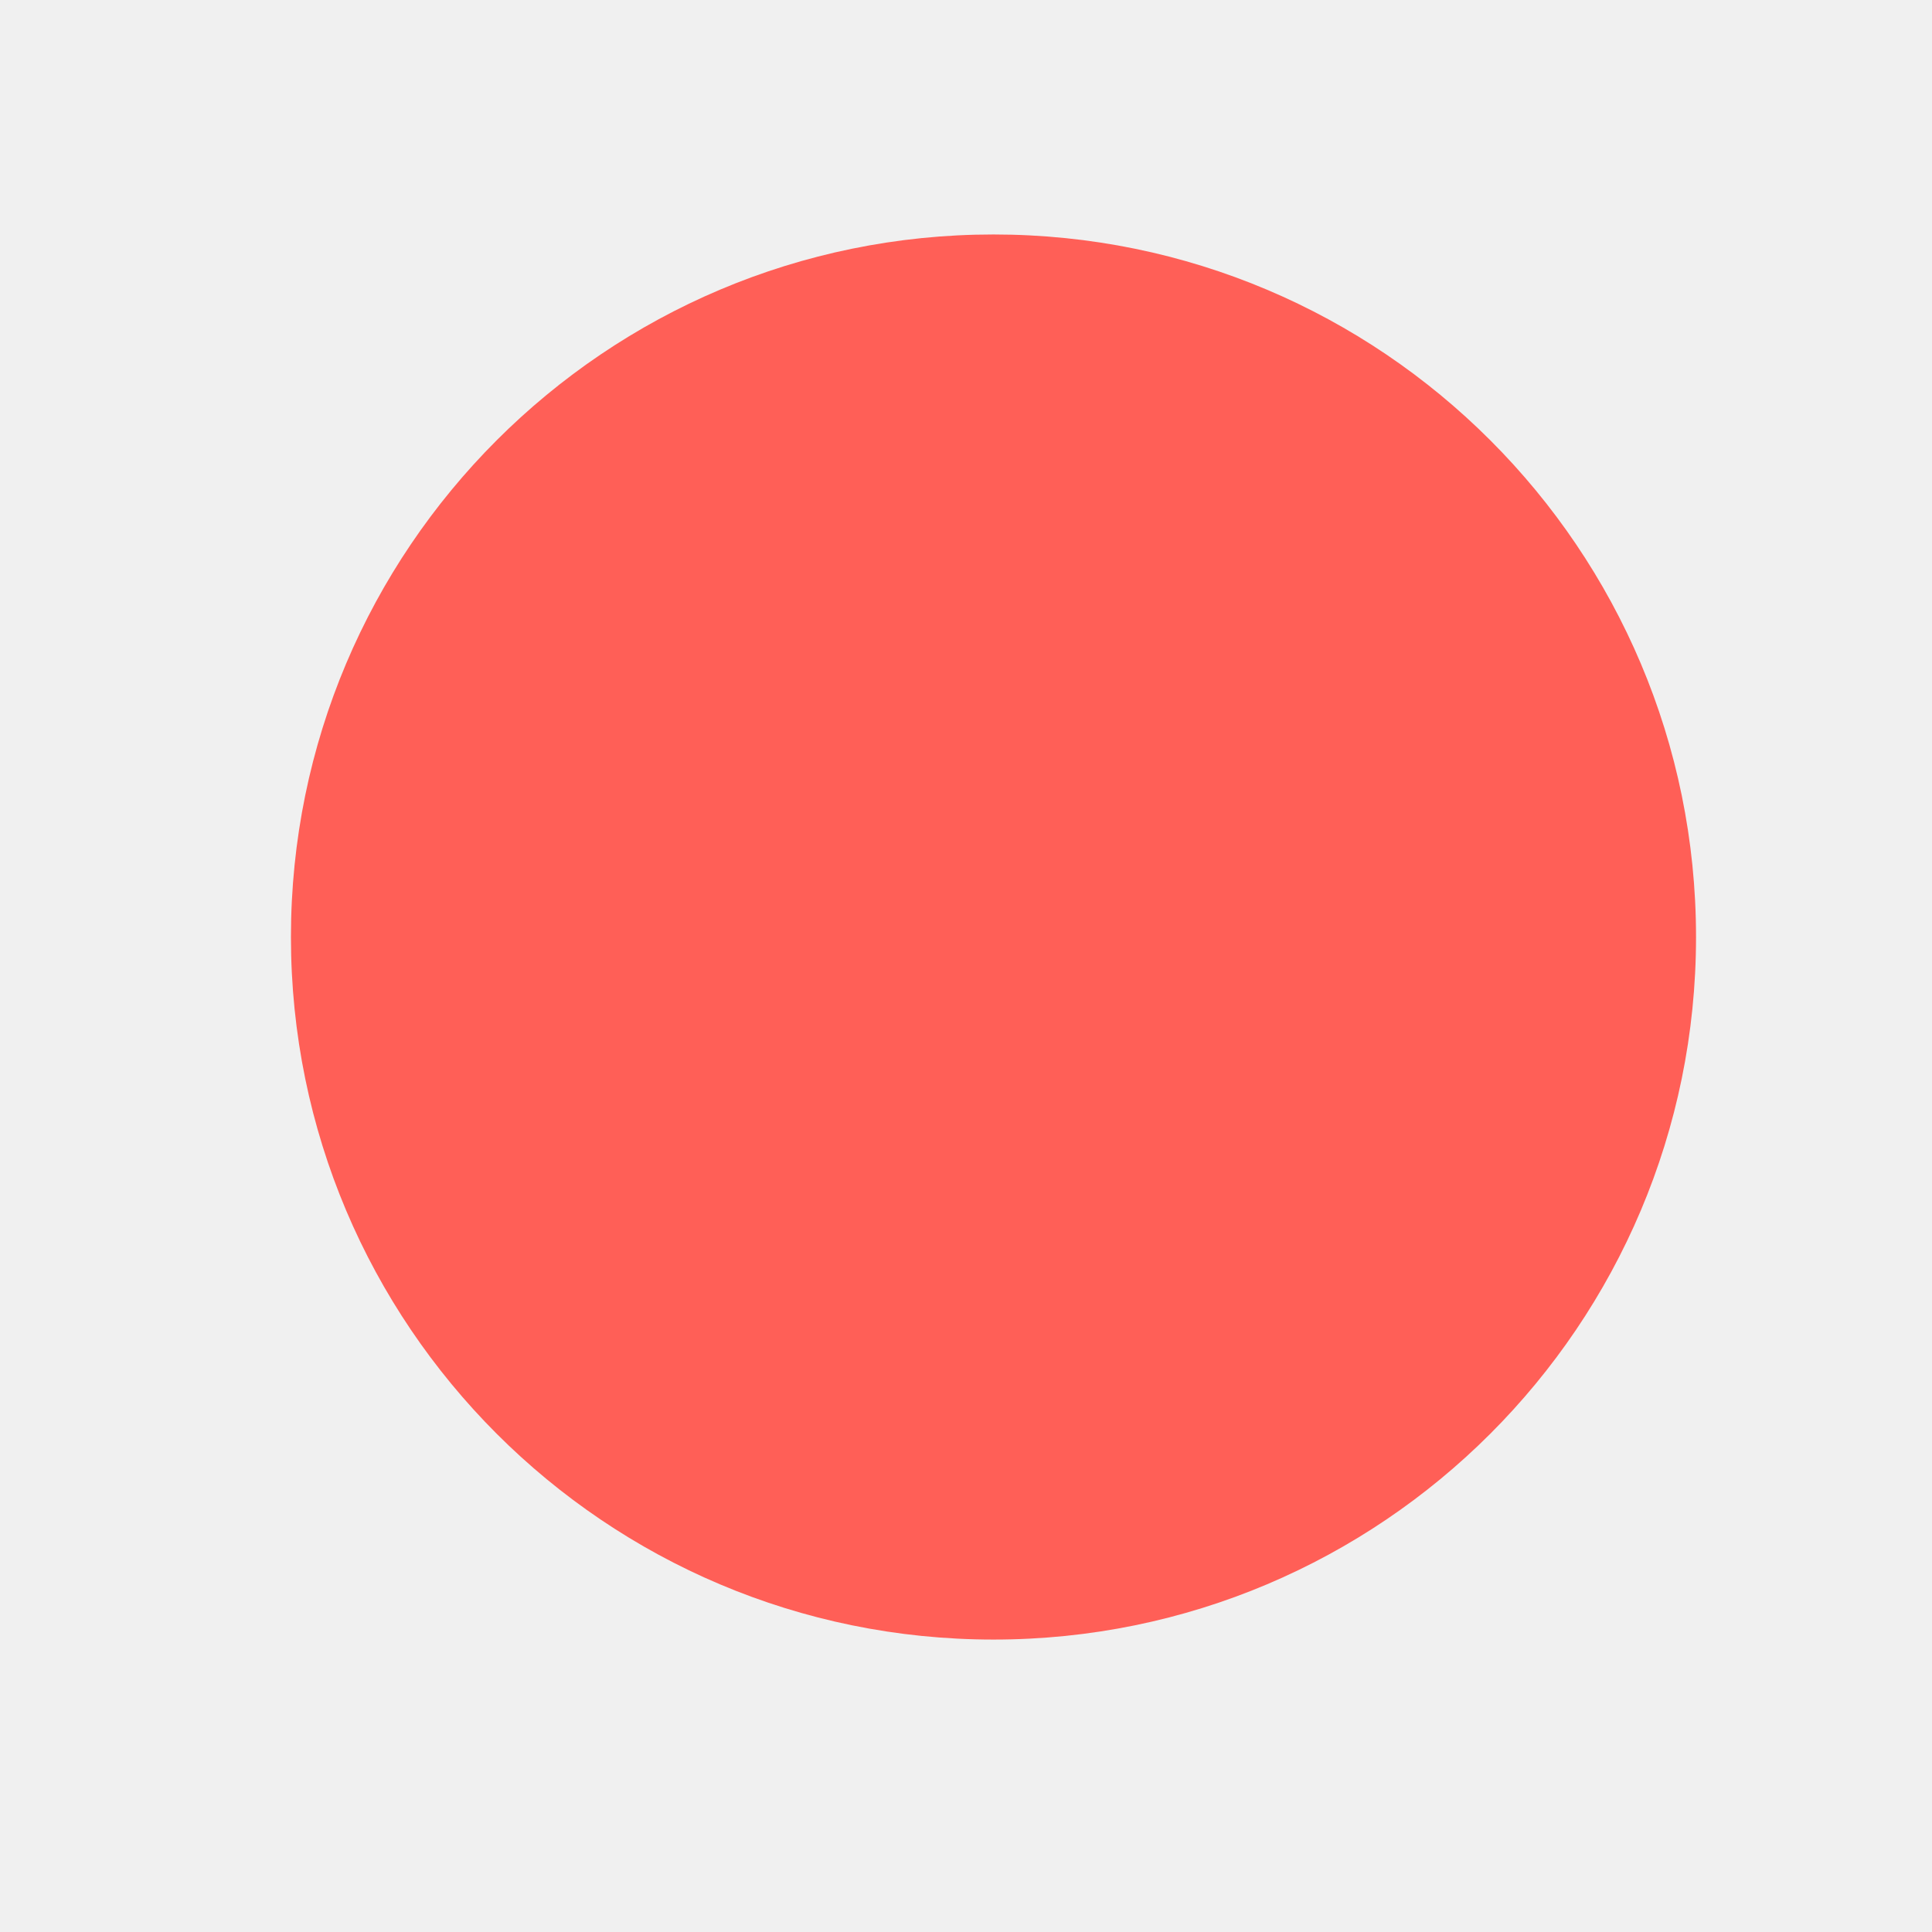
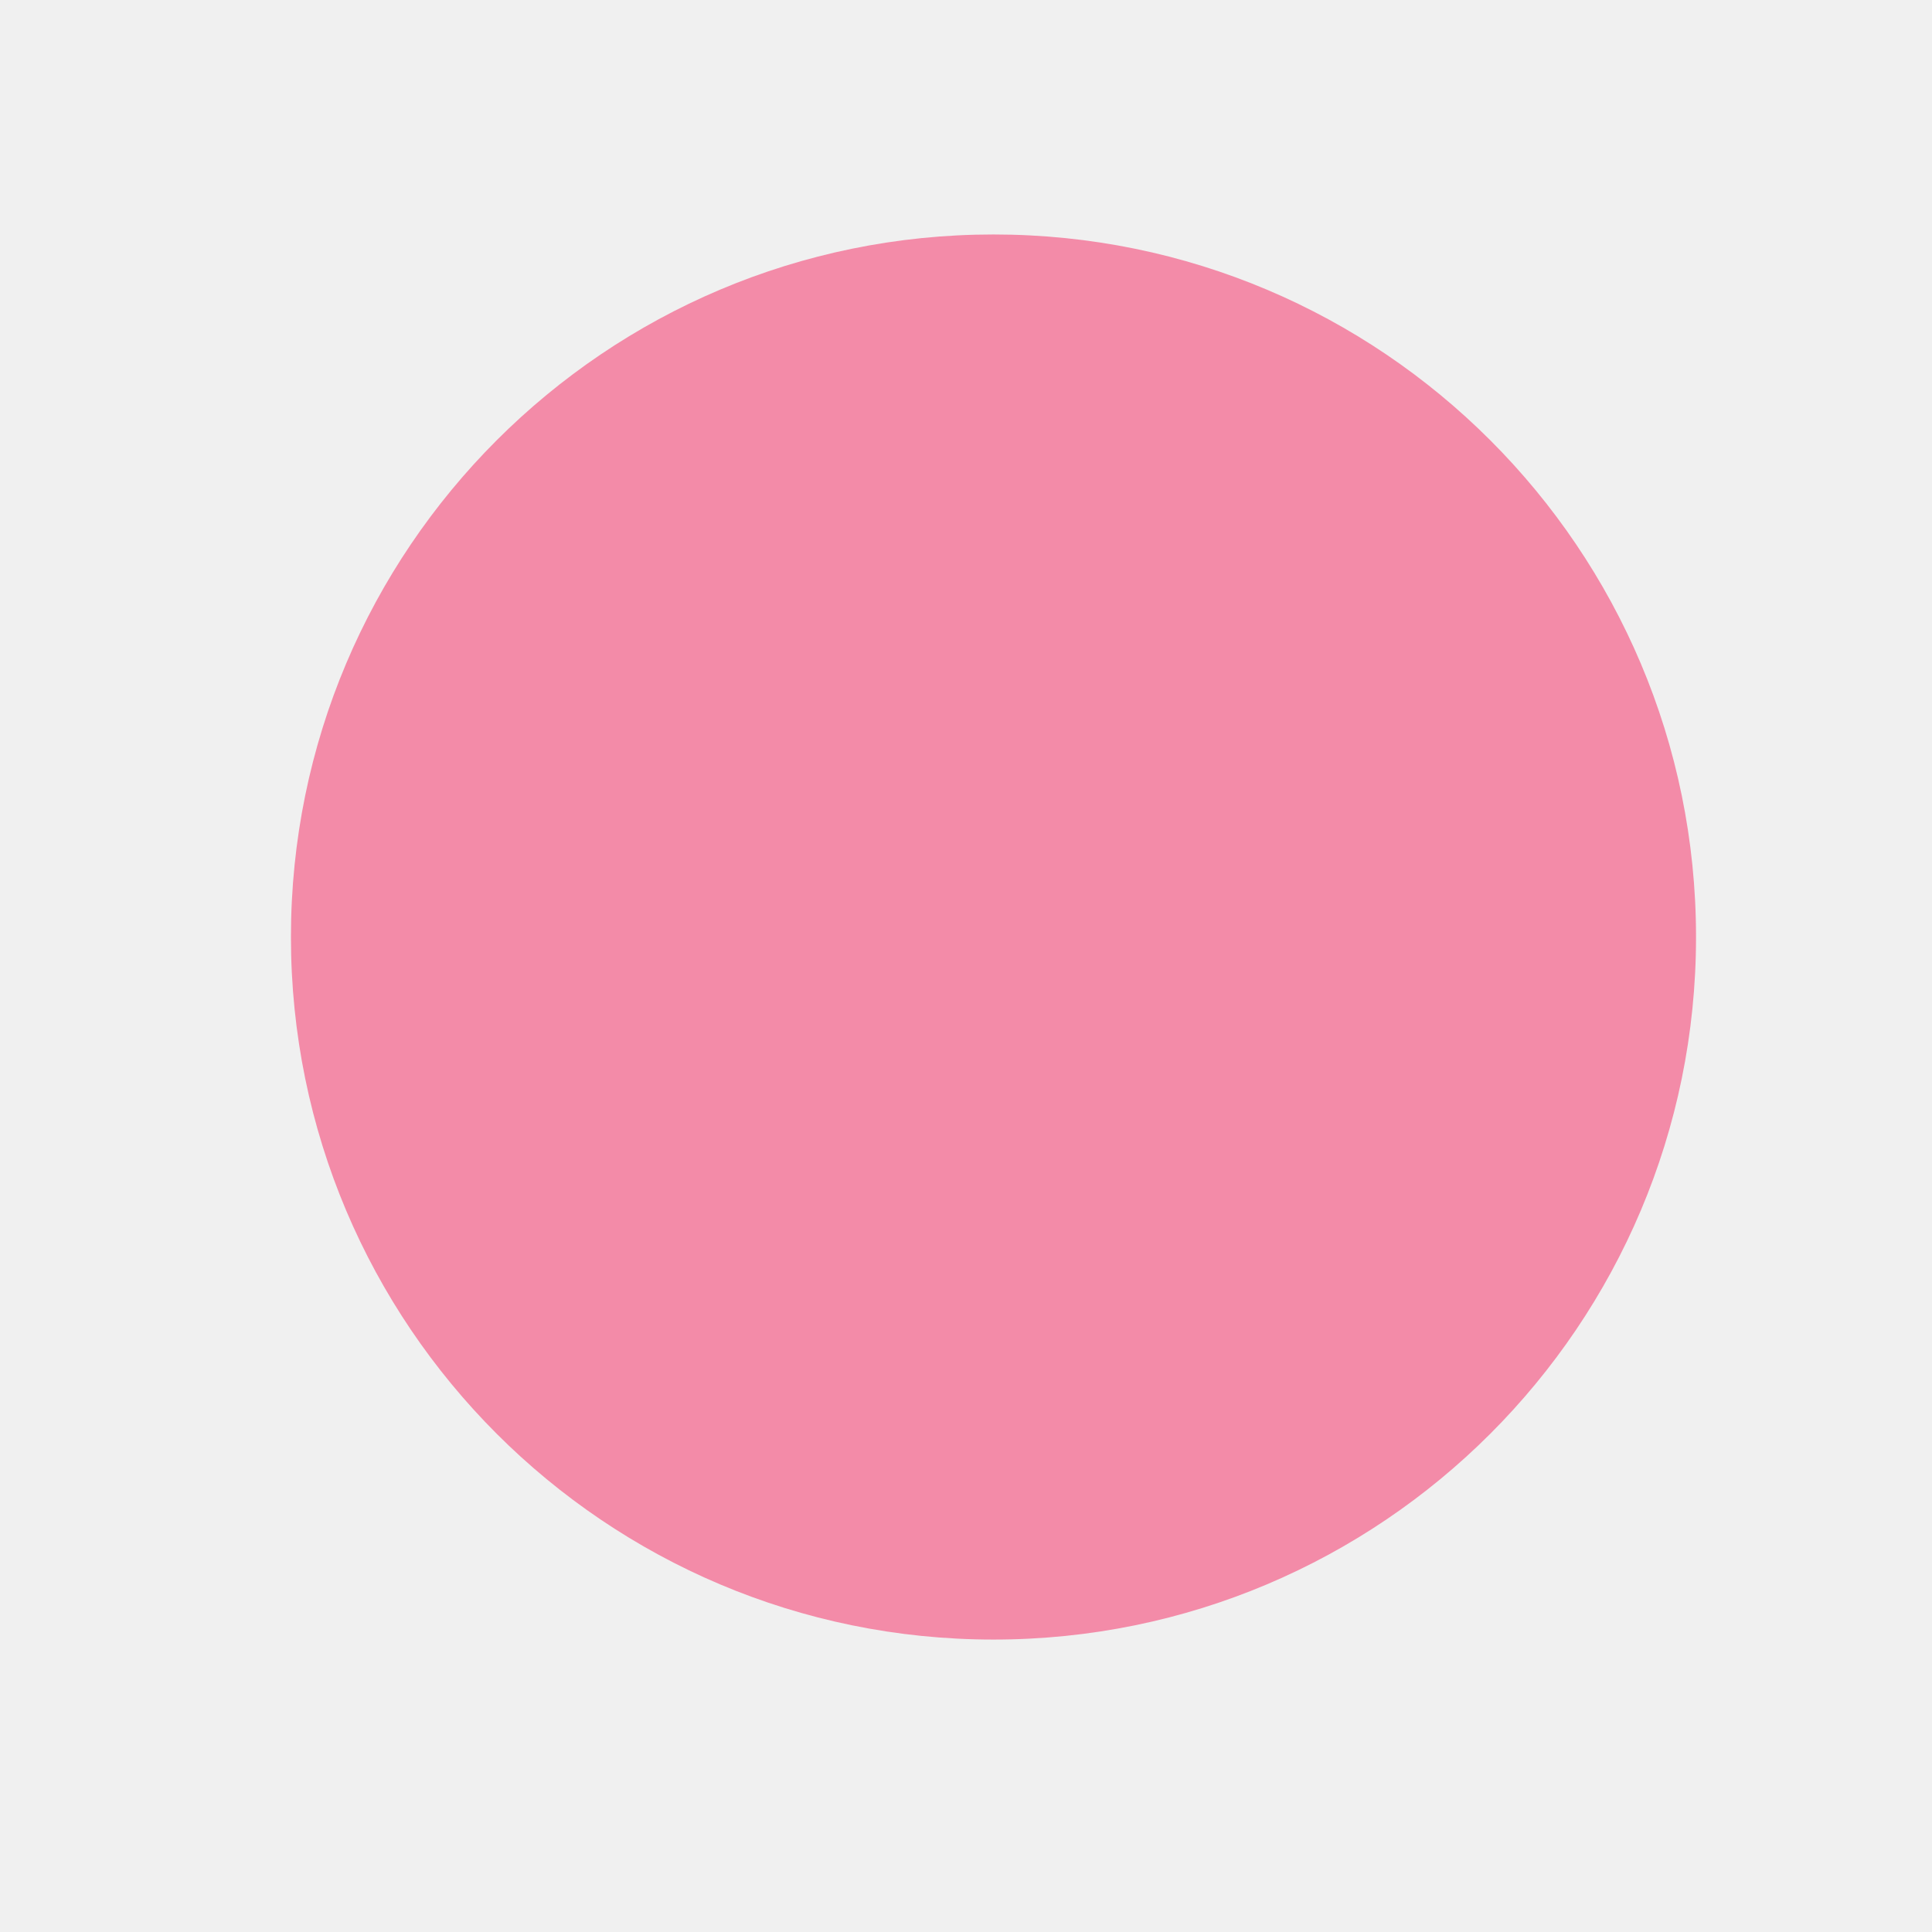
<svg xmlns="http://www.w3.org/2000/svg" id="svg4306" width="22" height="22" enable-background="new" version="1.1">
  <defs id="defs27" />
  <g id="active-center" transform="translate(-83.287 158.31)">
    <g id="g6202-6" transform="translate(-1207.4 -402.64)">
-       <ellipse id="ellipse6176-7" cx="1302" cy="255" rx="8" ry="8" fill="#ff5f57" opacity="1" />
+       <ellipse id="ellipse6176-7" cx="1302" cy="255" rx="8" ry="8" fill="#f38ba8" opacity="1" />
    </g>
    <rect id="rect6204-9" x="86.625" y="-155.64" width="16" height="16" fill="none" />
  </g>
  <g id="pressed-center" transform="translate(-83.287 202.31)">
    <g id="g6344-3" transform="translate(-1207.4 -402.64)">
-       <circle id="ellipse6320-6" cx="1302" cy="255" r="8" fill="#ff5f57" fill-opacity=".953" opacity="1" />
+       <circle id="ellipse6320-6" cx="1302" cy="255" r="8" fill="#f38ba8" fill-opacity=".953" opacity="1" />
    </g>
-     <path id="path6346-2" d="m91.626-150.64h0.75c8e-3 -9e-5 0.016-3.5e-4 0.023 0 0.191 8e-3 0.382 0.096 0.516 0.234l1.711 1.711 1.734-1.711c0.199-0.173 0.335-0.229 0.516-0.234h0.75v0.75c0 0.215-0.026 0.413-0.188 0.562l-1.711 1.711 1.688 1.688c0.141 0.141 0.211 0.34 0.211 0.539v0.75h-0.75c-0.199-1e-5 -0.398-0.07-0.539-0.211l-1.711-1.711-1.711 1.711c-0.141 0.141-0.34 0.211-0.539 0.211h-0.75v-0.75c0-0.199 0.07-0.398 0.211-0.539l1.711-1.688-1.711-1.711c-0.158-0.146-0.227-0.352-0.211-0.562v-0.75z" color="#bebebe" enable-background="new" fill="#fff" style="text-decoration-line:none;text-indent:0;text-transform:none" />
+     <path id="path6346-2" d="m91.626-150.64h0.75c8e-3 -9e-5 0.016-3.5e-4 0.023 0 0.191 8e-3 0.382 0.096 0.516 0.234l1.711 1.711 1.734-1.711c0.199-0.173 0.335-0.229 0.516-0.234h0.75v0.75c0 0.215-0.026 0.413-0.188 0.562l-1.711 1.711 1.688 1.688c0.141 0.141 0.211 0.34 0.211 0.539v0.75h-0.75c-0.199-1e-5 -0.398-0.07-0.539-0.211l-1.711-1.711-1.711 1.711c-0.141 0.141-0.34 0.211-0.539 0.211h-0.75v-0.75c0-0.199 0.07-0.398 0.211-0.539l1.711-1.688-1.711-1.711c-0.158-0.146-0.227-0.352-0.211-0.562v-0.75z" color="#6c7086" enable-background="new" fill="#fff" style="text-decoration-line:none;text-indent:0;text-transform:none" />
    <rect id="rect6348-3" x="86.625" y="-155.64" width="16" height="16" fill="none" />
  </g>
  <g id="hover-center" transform="translate(-83.287 226.31)">
    <g id="g6440-7" transform="translate(-1207.4 -402.64)">
-       <circle id="ellipse6416-5" cx="1302" cy="255" r="8" fill="#ff5f57" opacity="1" />
+       <circle id="ellipse6416-5" cx="1302" cy="255" r="8" fill="#f38ba8" opacity="1" />
    </g>
-     <path id="path6442-9" d="m91.626-150.64h0.75c8e-3 -9e-5 0.016-3.5e-4 0.023 0 0.191 8e-3 0.382 0.096 0.516 0.234l1.711 1.711 1.734-1.711c0.199-0.173 0.335-0.229 0.516-0.234h0.75v0.75c0 0.215-0.026 0.413-0.188 0.562l-1.711 1.711 1.688 1.688c0.141 0.141 0.211 0.34 0.211 0.539v0.75h-0.75c-0.199-1e-5 -0.398-0.07-0.539-0.211l-1.711-1.711-1.711 1.711c-0.141 0.141-0.34 0.211-0.539 0.211h-0.75v-0.75c0-0.199 0.07-0.398 0.211-0.539l1.711-1.688-1.711-1.711c-0.158-0.146-0.227-0.352-0.211-0.562v-0.75z" color="#bebebe" enable-background="new" fill="#fff" style="text-decoration-line:none;text-indent:0;text-transform:none" />
+     <path id="path6442-9" d="m91.626-150.64h0.75c8e-3 -9e-5 0.016-3.5e-4 0.023 0 0.191 8e-3 0.382 0.096 0.516 0.234l1.711 1.711 1.734-1.711c0.199-0.173 0.335-0.229 0.516-0.234h0.75v0.75c0 0.215-0.026 0.413-0.188 0.562l-1.711 1.711 1.688 1.688c0.141 0.141 0.211 0.34 0.211 0.539v0.75h-0.75c-0.199-1e-5 -0.398-0.07-0.539-0.211l-1.711-1.711-1.711 1.711c-0.141 0.141-0.34 0.211-0.539 0.211h-0.75v-0.75c0-0.199 0.07-0.398 0.211-0.539l1.711-1.688-1.711-1.711c-0.158-0.146-0.227-0.352-0.211-0.562v-0.75z" color="#6c7086" enable-background="new" fill="#fff" style="text-decoration-line:none;text-indent:0;text-transform:none" />
    <rect id="rect6444-3" x="86.625" y="-155.64" width="16" height="16" fill="none" />
  </g>
  <g id="inactive-center" transform="translate(-83.287 179.31)" opacity=".5">
    <g id="g6532-9" transform="translate(-1207.4 -402.64)" opacity="1">
      <ellipse id="ellipse6508-4" cx="1302" cy="255" rx="8" ry="8" fill="#888" opacity=".95" />
    </g>
    <rect id="rect6534-3" x="86.625" y="-155.64" width="16" height="16" fill="none" opacity="1" />
  </g>
  <g id="deactivated-center" transform="translate(-107.45 177.47)" opacity=".5">
    <g id="g1068" transform="translate(-1207.4 -402.64)" opacity="1">
      <ellipse id="ellipse1046" cx="1302" cy="255" rx="8" ry="8" fill="#888" opacity=".95" />
    </g>
    <rect id="rect1070" x="86.625" y="-155.64" width="16" height="16" fill="none" opacity="1" />
  </g>
</svg>
